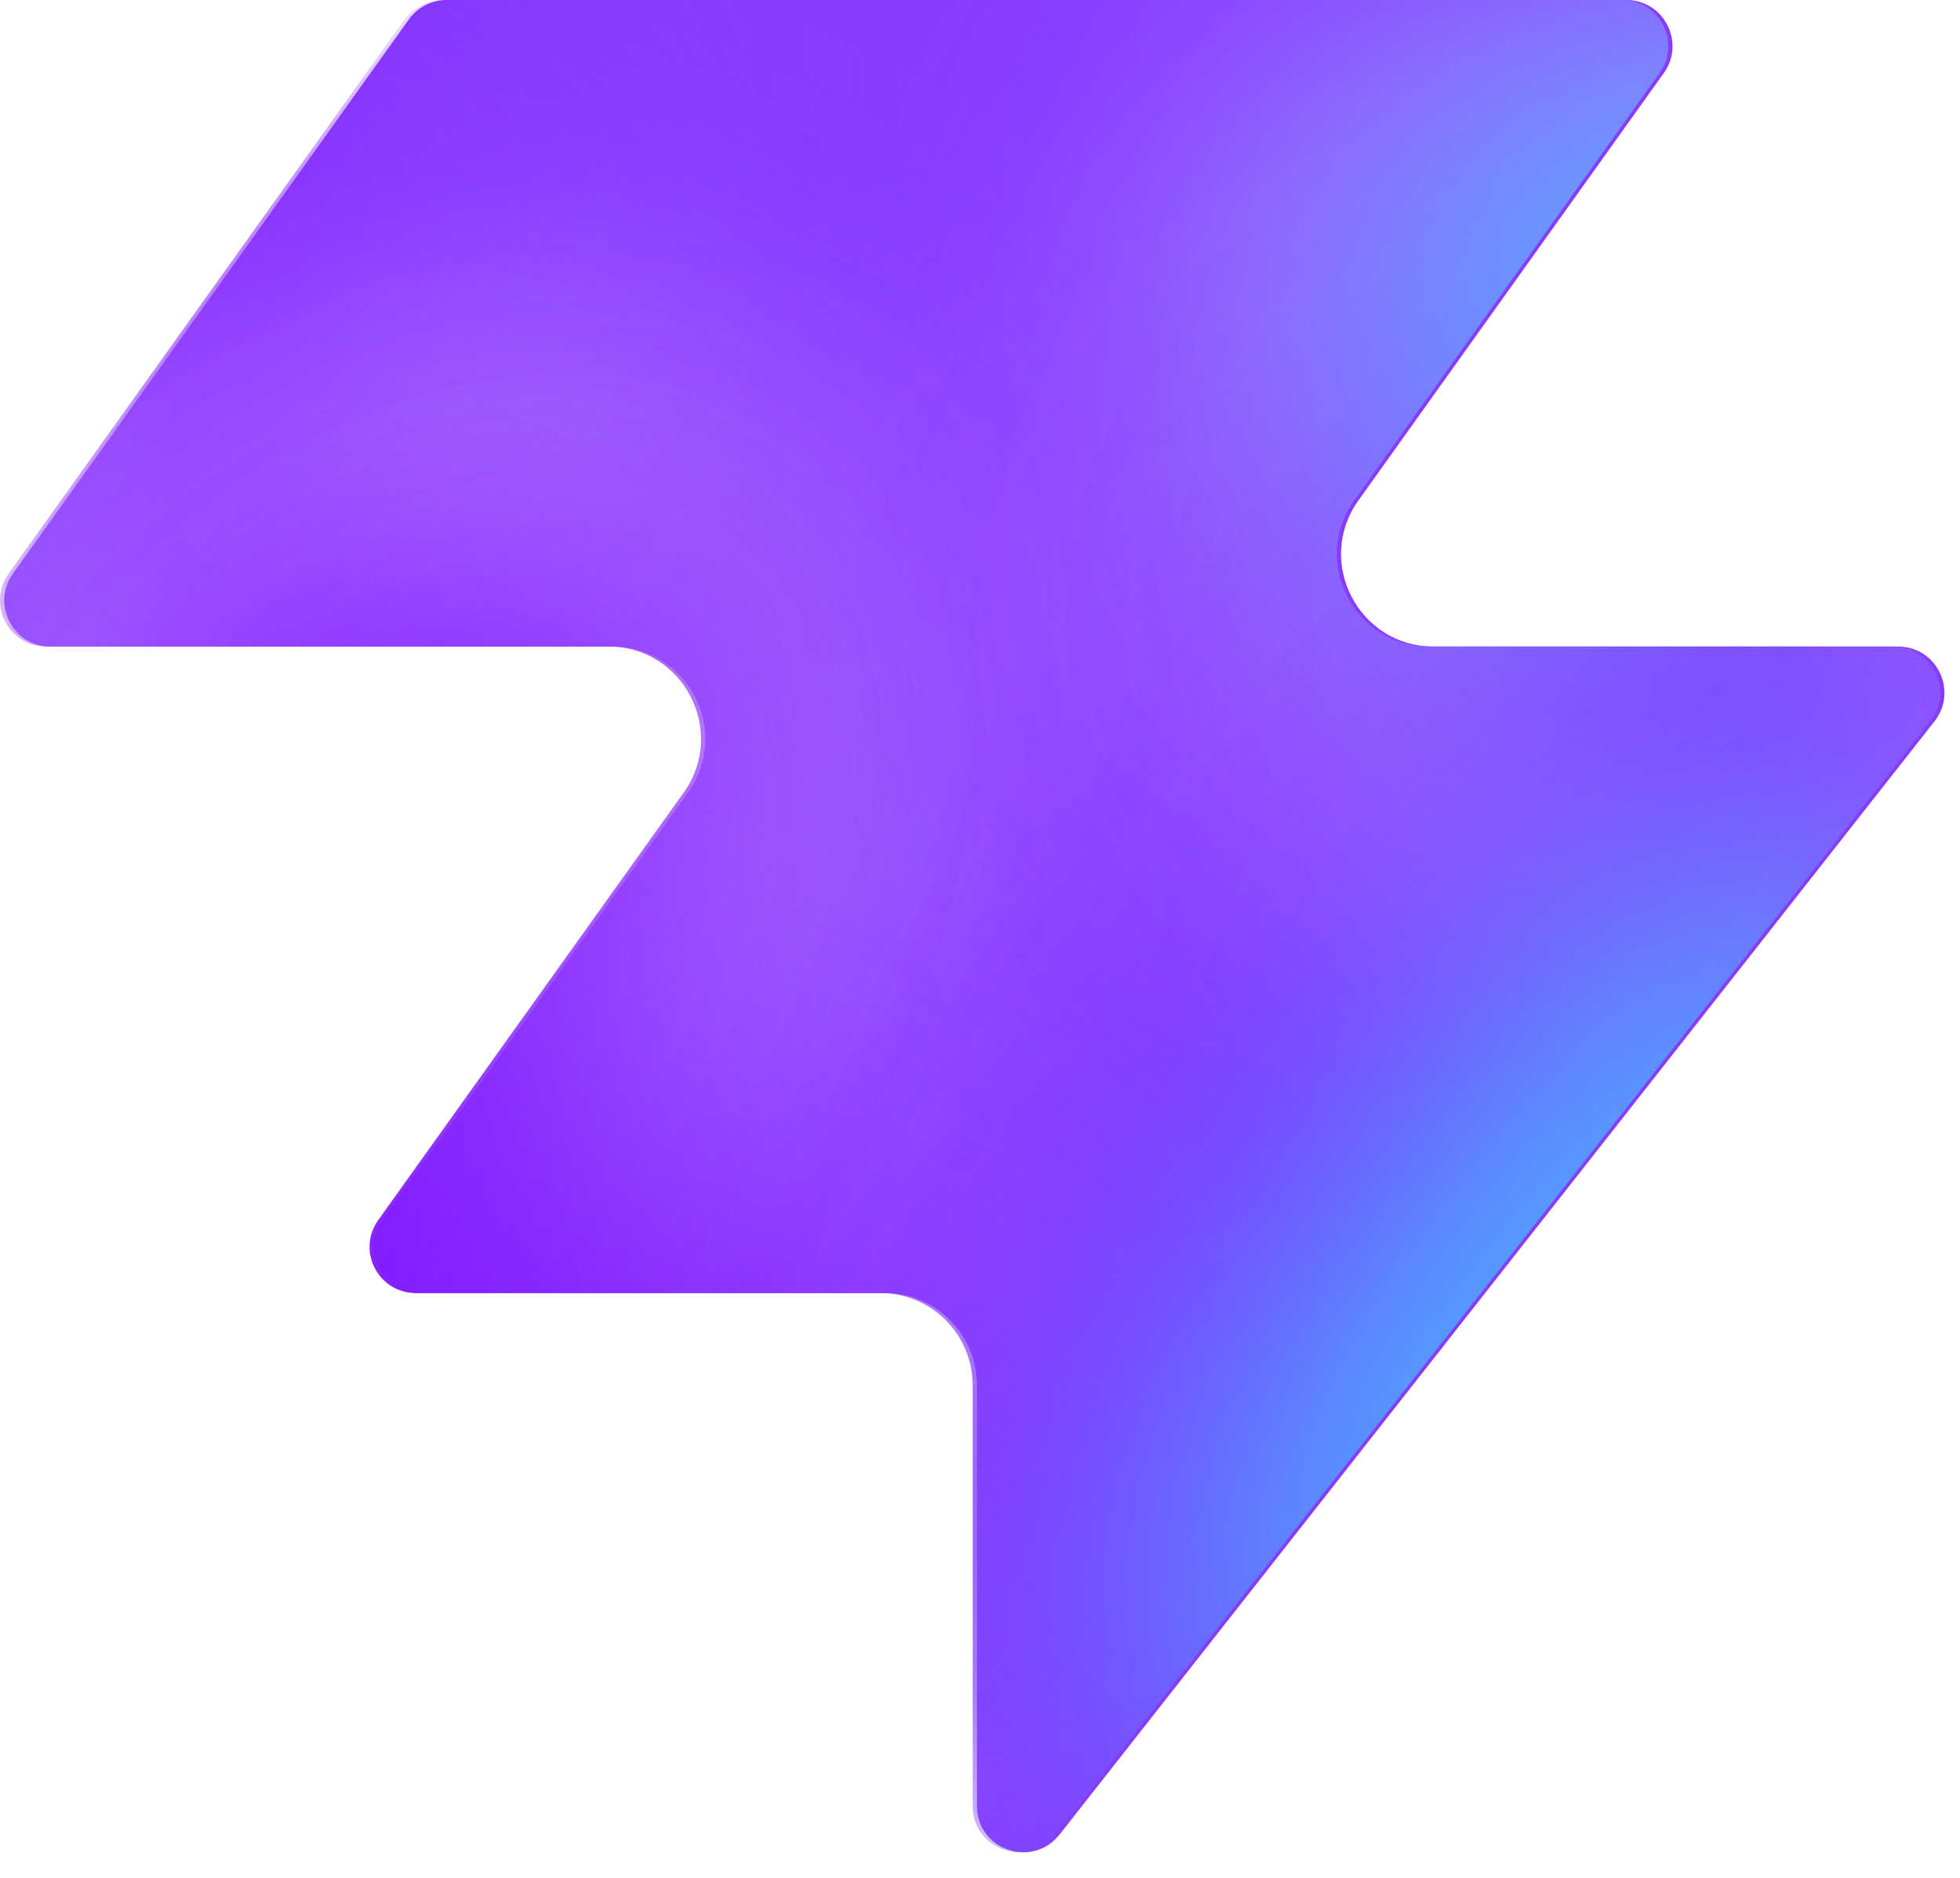
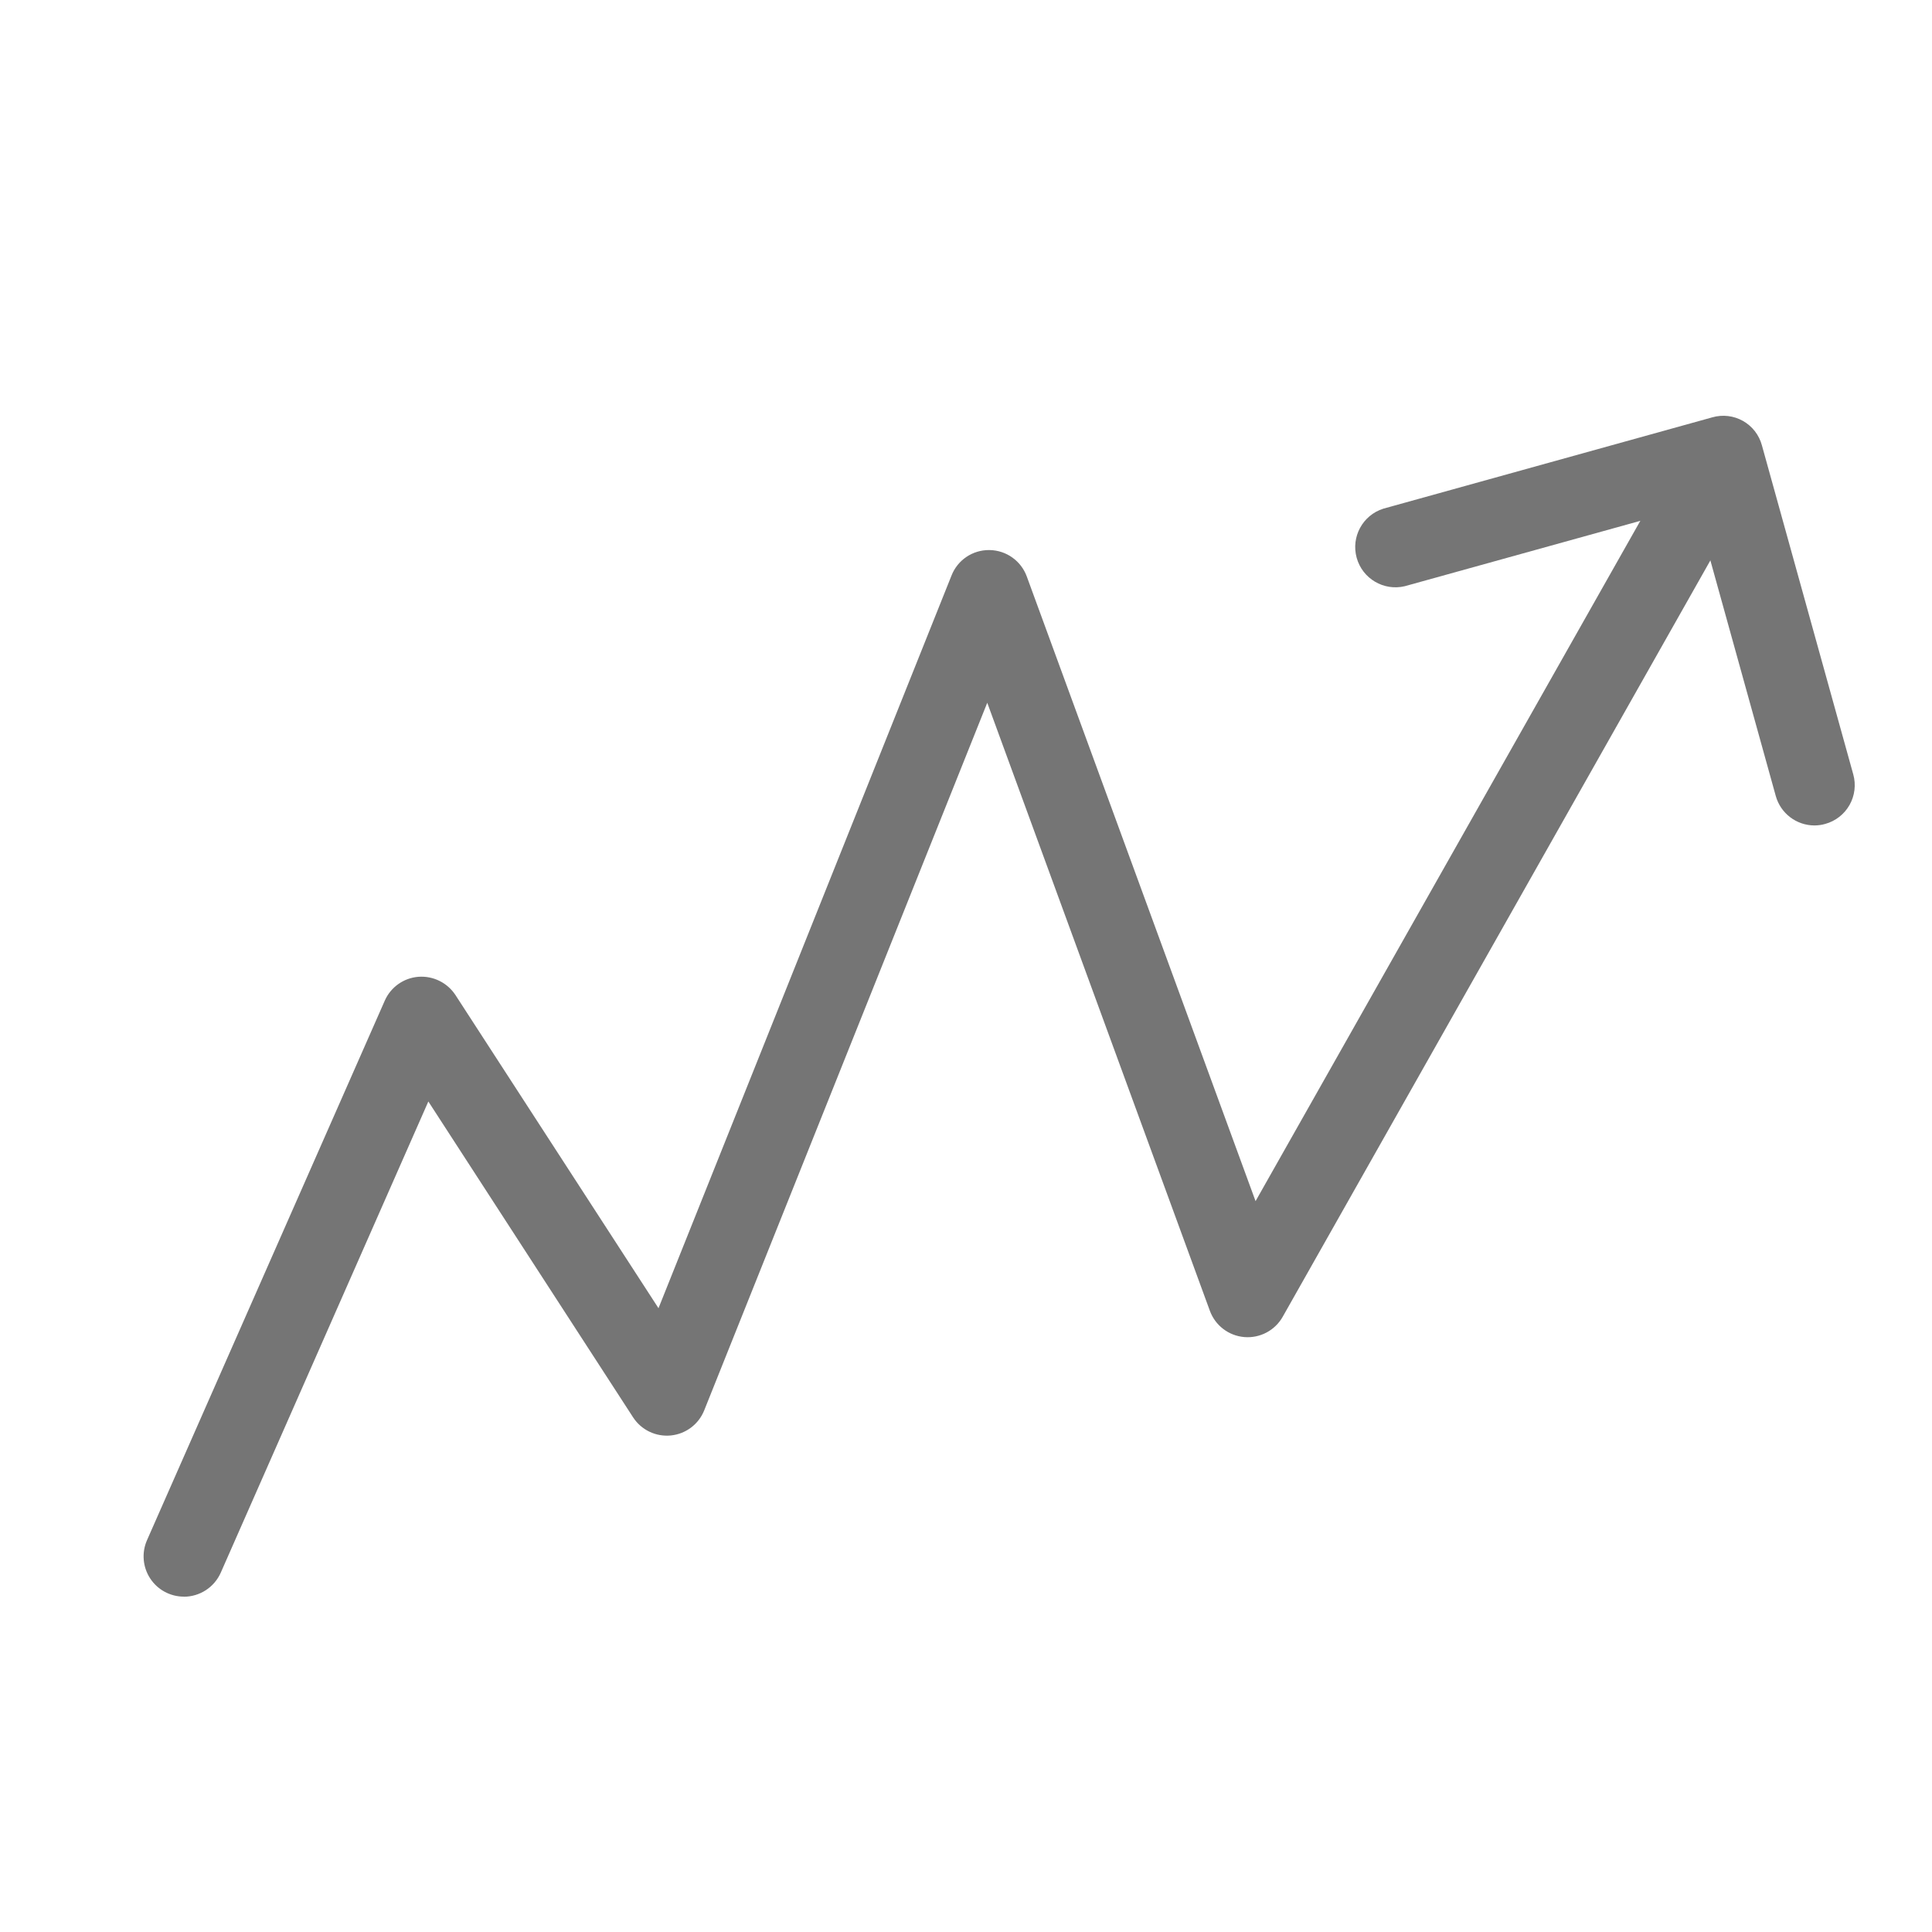
- <svg xmlns="http://www.w3.org/2000/svg" width="48" height="46" fill="none" viewBox="0 0 48 46">
-   <path fill="#863bff" d="M25.946 44.938c-.664.845-2.021.375-2.021-.698V33.937a2.26 2.26 0 0 0-2.262-2.262H10.287c-.92 0-1.456-1.04-.92-1.788l7.48-10.471c1.07-1.497 0-3.578-1.842-3.578H1.237c-.92 0-1.456-1.04-.92-1.788L10.013.474c.214-.297.556-.474.92-.474h28.894c.92 0 1.456 1.04.92 1.788l-7.48 10.471c-1.07 1.498 0 3.579 1.842 3.579h11.377c.943 0 1.473 1.088.89 1.83L25.947 44.94z" style="fill:#863bff;fill:color(display-p3 .525 .23 1);fill-opacity:1" />
-   <mask id="a" width="48" height="46" x="0" y="0" maskUnits="userSpaceOnUse" style="mask-type:alpha">
-     <path fill="#000" d="M25.842 44.938c-.664.844-2.021.375-2.021-.698V33.937a2.26 2.26 0 0 0-2.262-2.262H10.183c-.92 0-1.456-1.04-.92-1.788l7.48-10.471c1.07-1.498 0-3.579-1.842-3.579H1.133c-.92 0-1.456-1.04-.92-1.787L9.91.473c.214-.297.556-.474.92-.474h28.894c.92 0 1.456 1.04.92 1.788l-7.48 10.471c-1.07 1.498 0 3.578 1.842 3.578h11.377c.943 0 1.473 1.088.89 1.832L25.843 44.94z" style="fill:#000;fill-opacity:1" />
-   </mask>
-   <g mask="url(#a)">
-     <g filter="url(#b)">
-       <ellipse cx="5.508" cy="14.704" fill="#ede6ff" rx="5.508" ry="14.704" style="fill:#ede6ff;fill:color(display-p3 .927 .903 1);fill-opacity:1" transform="matrix(.00324 1 1 -.00324 -4.47 31.516)" />
-     </g>
-     <g filter="url(#c)">
-       <ellipse cx="10.399" cy="29.851" fill="#ede6ff" rx="10.399" ry="29.851" style="fill:#ede6ff;fill:color(display-p3 .927 .903 1);fill-opacity:1" transform="matrix(.00324 1 1 -.00324 -39.328 7.883)" />
-     </g>
-     <g filter="url(#d)">
-       <ellipse cx="5.508" cy="30.487" fill="#7e14ff" rx="5.508" ry="30.487" style="fill:#7e14ff;fill:color(display-p3 .492 .077 1);fill-opacity:1" transform="rotate(89.814 -25.913 -14.639)scale(1 -1)" />
-     </g>
-     <g filter="url(#e)">
-       <ellipse cx="5.508" cy="30.599" fill="#7e14ff" rx="5.508" ry="30.599" style="fill:#7e14ff;fill:color(display-p3 .492 .077 1);fill-opacity:1" transform="rotate(89.814 -32.644 -3.334)scale(1 -1)" />
-     </g>
-     <g filter="url(#f)">
-       <ellipse cx="5.508" cy="30.599" fill="#7e14ff" rx="5.508" ry="30.599" style="fill:#7e14ff;fill:color(display-p3 .492 .077 1);fill-opacity:1" transform="matrix(.00324 1 1 -.00324 -34.34 30.47)" />
-     </g>
-     <g filter="url(#g)">
-       <ellipse cx="14.072" cy="22.078" fill="#ede6ff" rx="14.072" ry="22.078" style="fill:#ede6ff;fill:color(display-p3 .927 .903 1);fill-opacity:1" transform="rotate(93.35 24.506 48.493)scale(-1 1)" />
-     </g>
-     <g filter="url(#h)">
-       <ellipse cx="3.47" cy="21.501" fill="#7e14ff" rx="3.47" ry="21.501" style="fill:#7e14ff;fill:color(display-p3 .492 .077 1);fill-opacity:1" transform="rotate(89.009 28.708 47.59)scale(-1 1)" />
-     </g>
-     <g filter="url(#i)">
-       <ellipse cx="3.47" cy="21.501" fill="#7e14ff" rx="3.47" ry="21.501" style="fill:#7e14ff;fill:color(display-p3 .492 .077 1);fill-opacity:1" transform="rotate(89.009 28.708 47.59)scale(-1 1)" />
-     </g>
-     <g filter="url(#j)">
-       <ellipse cx=".387" cy="8.972" fill="#7e14ff" rx="4.407" ry="29.108" style="fill:#7e14ff;fill:color(display-p3 .492 .077 1);fill-opacity:1" transform="rotate(39.51 .387 8.972)" />
-     </g>
-     <g filter="url(#k)">
-       <ellipse cx="47.523" cy="-6.092" fill="#7e14ff" rx="4.407" ry="29.108" style="fill:#7e14ff;fill:color(display-p3 .492 .077 1);fill-opacity:1" transform="rotate(37.892 47.523 -6.092)" />
-     </g>
-     <g filter="url(#l)">
-       <ellipse cx="41.412" cy="6.333" fill="#47bfff" rx="5.971" ry="9.665" style="fill:#47bfff;fill:color(display-p3 .28 .748 1);fill-opacity:1" transform="rotate(37.892 41.412 6.333)" />
-     </g>
-     <g filter="url(#m)">
-       <ellipse cx="-1.879" cy="38.332" fill="#7e14ff" rx="4.407" ry="29.108" style="fill:#7e14ff;fill:color(display-p3 .492 .077 1);fill-opacity:1" transform="rotate(37.892 -1.88 38.332)" />
-     </g>
-     <g filter="url(#n)">
-       <ellipse cx="-1.879" cy="38.332" fill="#7e14ff" rx="4.407" ry="29.108" style="fill:#7e14ff;fill:color(display-p3 .492 .077 1);fill-opacity:1" transform="rotate(37.892 -1.88 38.332)" />
-     </g>
-     <g filter="url(#o)">
-       <ellipse cx="35.651" cy="29.907" fill="#7e14ff" rx="4.407" ry="29.108" style="fill:#7e14ff;fill:color(display-p3 .492 .077 1);fill-opacity:1" transform="rotate(37.892 35.651 29.907)" />
-     </g>
-     <g filter="url(#p)">
-       <ellipse cx="38.418" cy="32.4" fill="#47bfff" rx="5.971" ry="15.297" style="fill:#47bfff;fill:color(display-p3 .28 .748 1);fill-opacity:1" transform="rotate(37.892 38.418 32.4)" />
-     </g>
-   </g>
-   <defs>
-     <filter id="b" width="60.045" height="41.654" x="-19.77" y="16.149" color-interpolation-filters="sRGB" filterUnits="userSpaceOnUse">
-       <feFlood flood-opacity="0" result="BackgroundImageFix" />
-       <feBlend in="SourceGraphic" in2="BackgroundImageFix" result="shape" />
-       <feGaussianBlur result="effect1_foregroundBlur_2002_17158" stdDeviation="7.659" />
-     </filter>
-     <filter id="c" width="90.34" height="51.437" x="-54.613" y="-7.533" color-interpolation-filters="sRGB" filterUnits="userSpaceOnUse">
-       <feFlood flood-opacity="0" result="BackgroundImageFix" />
-       <feBlend in="SourceGraphic" in2="BackgroundImageFix" result="shape" />
-       <feGaussianBlur result="effect1_foregroundBlur_2002_17158" stdDeviation="7.659" />
-     </filter>
-     <filter id="d" width="79.355" height="29.4" x="-49.64" y="2.03" color-interpolation-filters="sRGB" filterUnits="userSpaceOnUse">
-       <feFlood flood-opacity="0" result="BackgroundImageFix" />
-       <feBlend in="SourceGraphic" in2="BackgroundImageFix" result="shape" />
-       <feGaussianBlur result="effect1_foregroundBlur_2002_17158" stdDeviation="4.596" />
-     </filter>
-     <filter id="e" width="79.579" height="29.4" x="-45.045" y="20.029" color-interpolation-filters="sRGB" filterUnits="userSpaceOnUse">
-       <feFlood flood-opacity="0" result="BackgroundImageFix" />
-       <feBlend in="SourceGraphic" in2="BackgroundImageFix" result="shape" />
-       <feGaussianBlur result="effect1_foregroundBlur_2002_17158" stdDeviation="4.596" />
-     </filter>
-     <filter id="f" width="79.579" height="29.4" x="-43.513" y="21.178" color-interpolation-filters="sRGB" filterUnits="userSpaceOnUse">
-       <feFlood flood-opacity="0" result="BackgroundImageFix" />
-       <feBlend in="SourceGraphic" in2="BackgroundImageFix" result="shape" />
-       <feGaussianBlur result="effect1_foregroundBlur_2002_17158" stdDeviation="4.596" />
-     </filter>
-     <filter id="g" width="74.749" height="58.852" x="15.756" y="-17.901" color-interpolation-filters="sRGB" filterUnits="userSpaceOnUse">
-       <feFlood flood-opacity="0" result="BackgroundImageFix" />
-       <feBlend in="SourceGraphic" in2="BackgroundImageFix" result="shape" />
-       <feGaussianBlur result="effect1_foregroundBlur_2002_17158" stdDeviation="7.659" />
-     </filter>
-     <filter id="h" width="61.377" height="25.362" x="23.548" y="2.284" color-interpolation-filters="sRGB" filterUnits="userSpaceOnUse">
-       <feFlood flood-opacity="0" result="BackgroundImageFix" />
-       <feBlend in="SourceGraphic" in2="BackgroundImageFix" result="shape" />
-       <feGaussianBlur result="effect1_foregroundBlur_2002_17158" stdDeviation="4.596" />
-     </filter>
-     <filter id="i" width="61.377" height="25.362" x="23.548" y="2.284" color-interpolation-filters="sRGB" filterUnits="userSpaceOnUse">
-       <feFlood flood-opacity="0" result="BackgroundImageFix" />
-       <feBlend in="SourceGraphic" in2="BackgroundImageFix" result="shape" />
-       <feGaussianBlur result="effect1_foregroundBlur_2002_17158" stdDeviation="4.596" />
-     </filter>
-     <filter id="j" width="56.045" height="63.649" x="-27.636" y="-22.853" color-interpolation-filters="sRGB" filterUnits="userSpaceOnUse">
-       <feFlood flood-opacity="0" result="BackgroundImageFix" />
-       <feBlend in="SourceGraphic" in2="BackgroundImageFix" result="shape" />
-       <feGaussianBlur result="effect1_foregroundBlur_2002_17158" stdDeviation="4.596" />
-     </filter>
-     <filter id="k" width="54.814" height="64.646" x="20.116" y="-38.415" color-interpolation-filters="sRGB" filterUnits="userSpaceOnUse">
-       <feFlood flood-opacity="0" result="BackgroundImageFix" />
-       <feBlend in="SourceGraphic" in2="BackgroundImageFix" result="shape" />
-       <feGaussianBlur result="effect1_foregroundBlur_2002_17158" stdDeviation="4.596" />
-     </filter>
-     <filter id="l" width="33.541" height="35.313" x="24.641" y="-11.323" color-interpolation-filters="sRGB" filterUnits="userSpaceOnUse">
-       <feFlood flood-opacity="0" result="BackgroundImageFix" />
-       <feBlend in="SourceGraphic" in2="BackgroundImageFix" result="shape" />
-       <feGaussianBlur result="effect1_foregroundBlur_2002_17158" stdDeviation="4.596" />
-     </filter>
-     <filter id="m" width="54.814" height="64.646" x="-29.286" y="6.009" color-interpolation-filters="sRGB" filterUnits="userSpaceOnUse">
-       <feFlood flood-opacity="0" result="BackgroundImageFix" />
-       <feBlend in="SourceGraphic" in2="BackgroundImageFix" result="shape" />
-       <feGaussianBlur result="effect1_foregroundBlur_2002_17158" stdDeviation="4.596" />
-     </filter>
-     <filter id="n" width="54.814" height="64.646" x="-29.286" y="6.009" color-interpolation-filters="sRGB" filterUnits="userSpaceOnUse">
-       <feFlood flood-opacity="0" result="BackgroundImageFix" />
-       <feBlend in="SourceGraphic" in2="BackgroundImageFix" result="shape" />
-       <feGaussianBlur result="effect1_foregroundBlur_2002_17158" stdDeviation="4.596" />
-     </filter>
-     <filter id="o" width="54.814" height="64.646" x="8.244" y="-2.416" color-interpolation-filters="sRGB" filterUnits="userSpaceOnUse">
-       <feFlood flood-opacity="0" result="BackgroundImageFix" />
-       <feBlend in="SourceGraphic" in2="BackgroundImageFix" result="shape" />
-       <feGaussianBlur result="effect1_foregroundBlur_2002_17158" stdDeviation="4.596" />
-     </filter>
-     <filter id="p" width="39.409" height="43.623" x="18.713" y="10.588" color-interpolation-filters="sRGB" filterUnits="userSpaceOnUse">
-       <feFlood flood-opacity="0" result="BackgroundImageFix" />
-       <feBlend in="SourceGraphic" in2="BackgroundImageFix" result="shape" />
-       <feGaussianBlur result="effect1_foregroundBlur_2002_17158" stdDeviation="4.596" />
-     </filter>
-   </defs>
+ <svg xmlns="http://www.w3.org/2000/svg" viewBox="0 0 1024 1024">
+   <path fill="#757575" d="M97.451 846.251a21.333 21.333 0 0 1-19.541-29.909L203.947 530.347a21.333 21.333 0 0 1 17.835-12.629 21.589 21.589 0 0 1 19.627 9.685l107.605 165.973 155.349-388.437a21.248 21.248 0 0 1 19.797-13.397h.341a21.333 21.333 0 0 1 19.712 13.995l121.259 331.093 208.299-368.299a21.333 21.333 0 1 1 37.12 20.992l-230.997 408.533a21.333 21.333 0 0 1-38.656-3.157L523.264 372.48 373.248 747.52a21.333 21.333 0 0 1-37.717 3.669l-108.501-167.381-110.037 249.771a21.419 21.419 0 0 1-19.541 12.715z" />
+   <path fill="#757575" d="M961.707 437.504a21.333 21.333 0 0 1-20.523-15.659l-42.709-153.856-153.899 42.709a21.333 21.333 0 0 1-11.392-41.088l174.421-48.427a21.163 21.163 0 0 1 26.24 14.848l48.427 174.421a21.291 21.291 0 0 1-14.848 26.24 20.949 20.949 0 0 1-5.717.811z" />
</svg>
